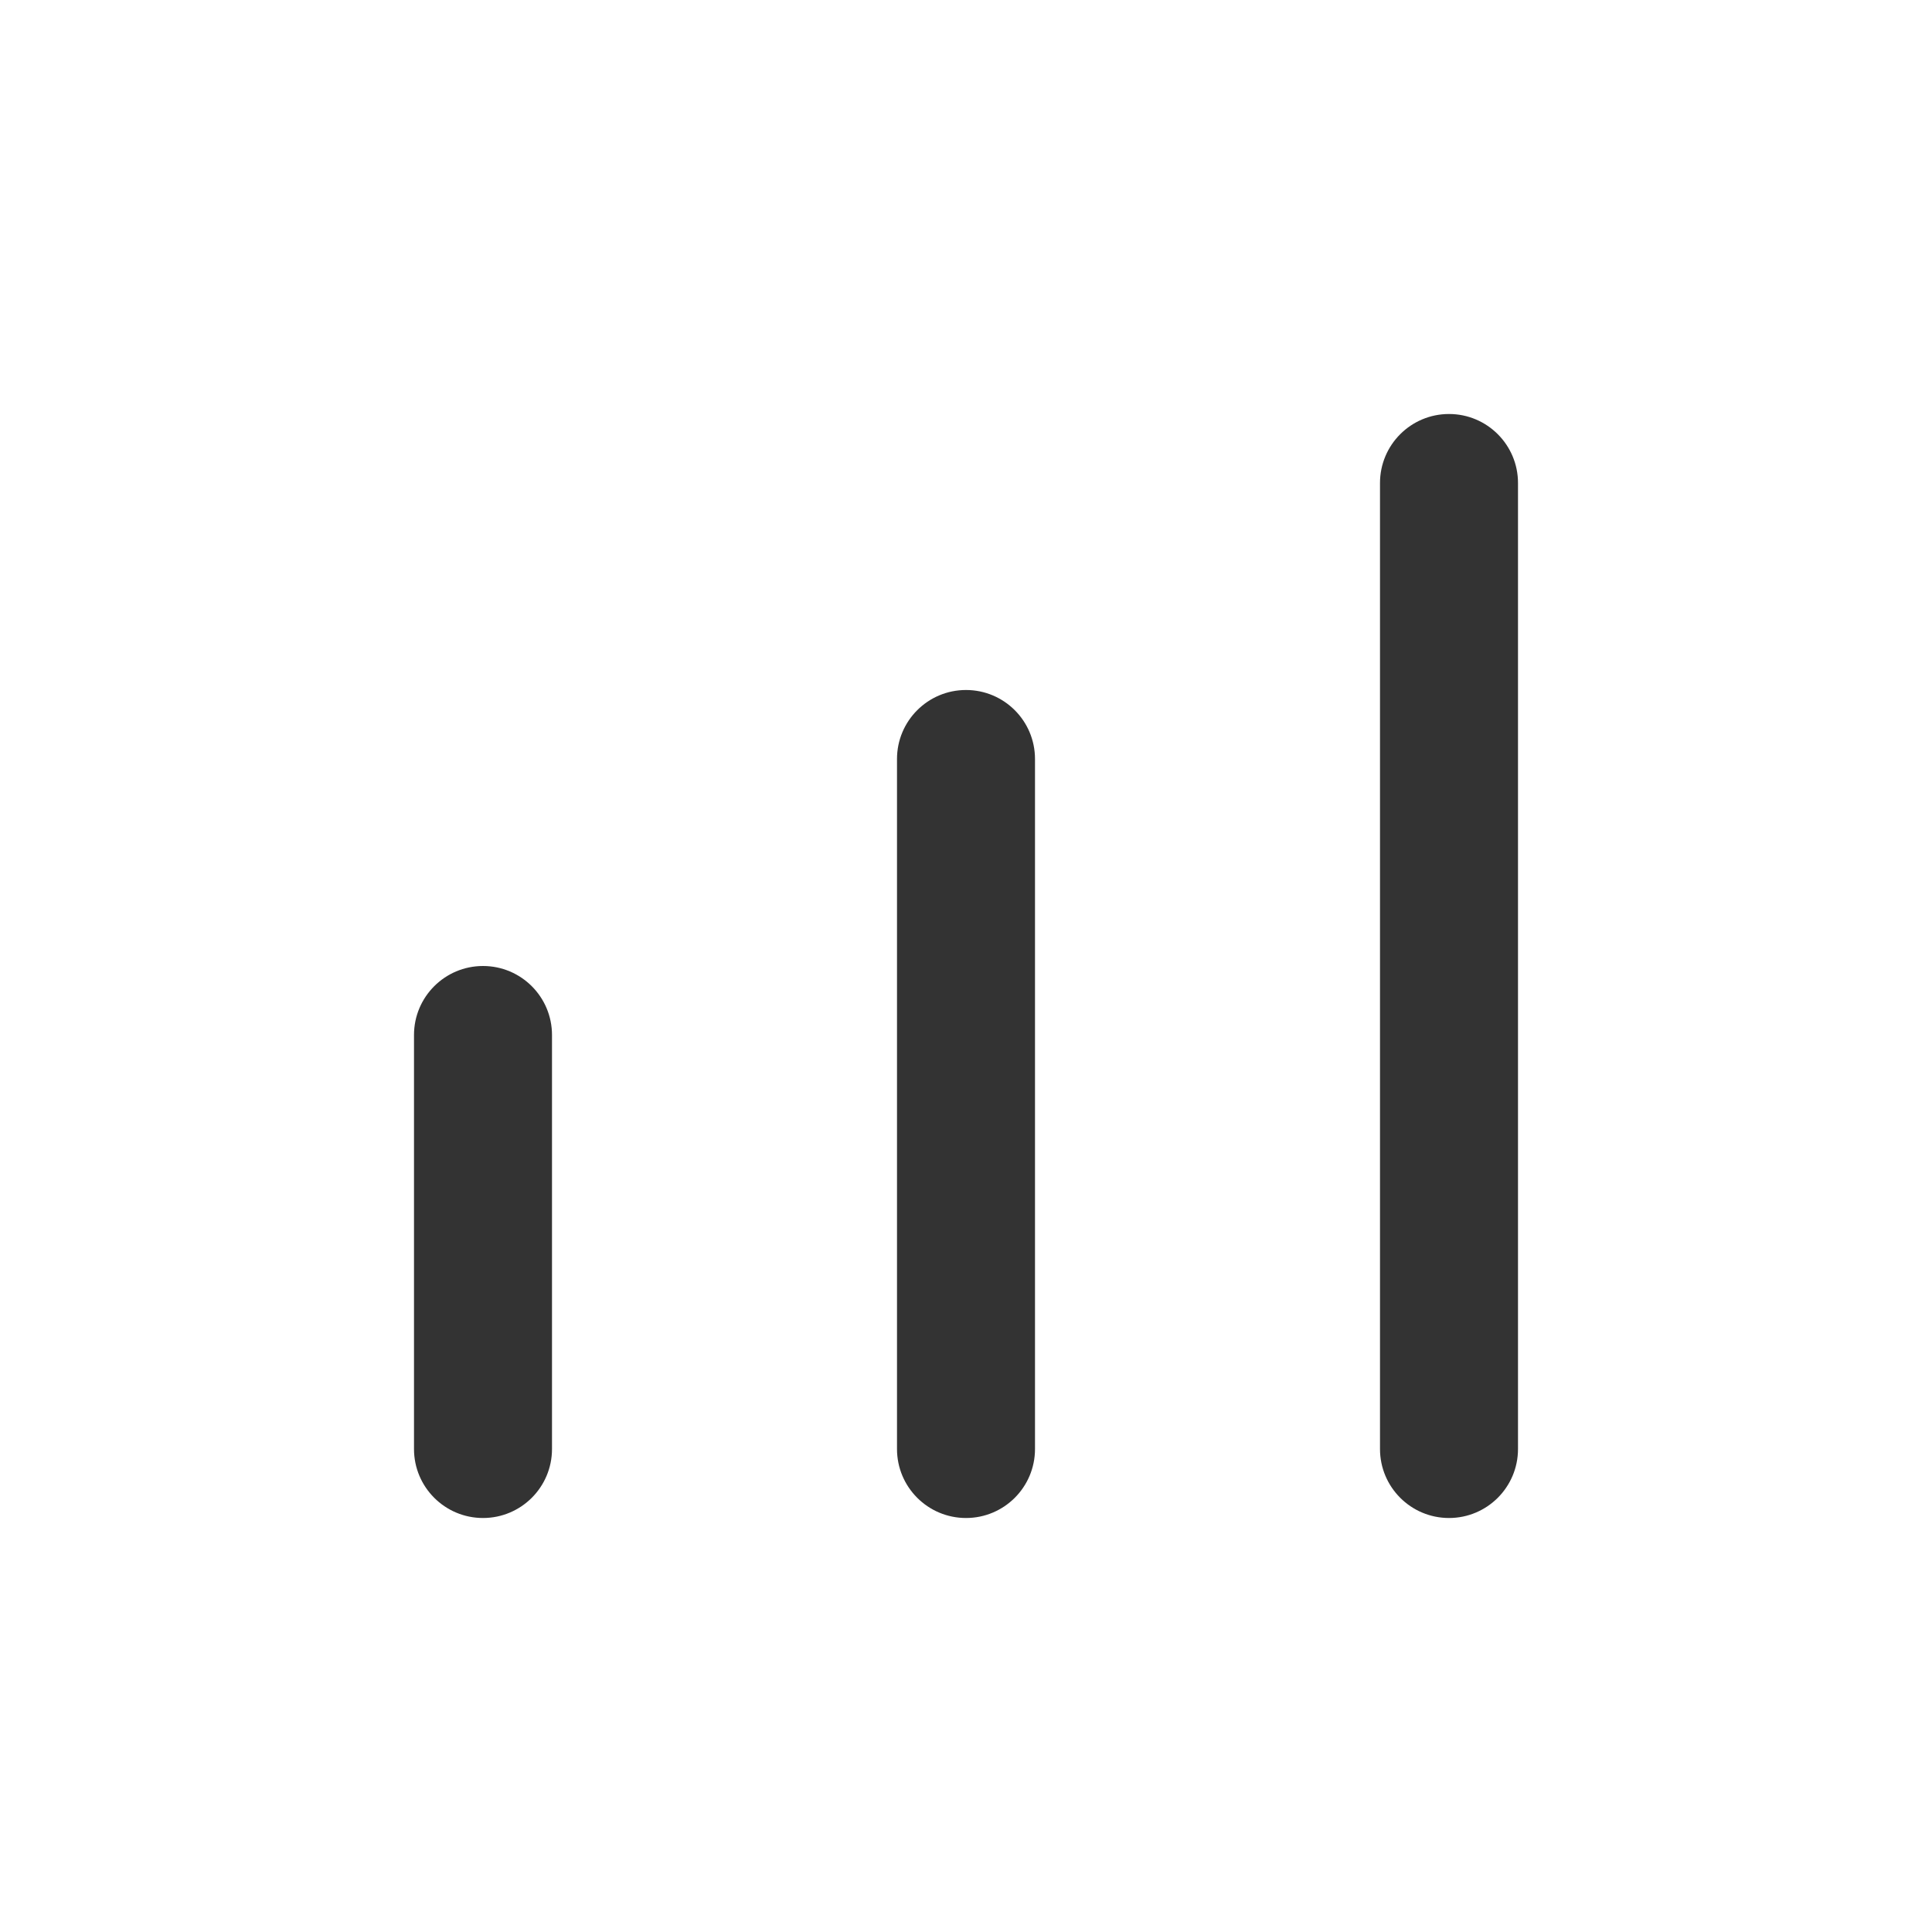
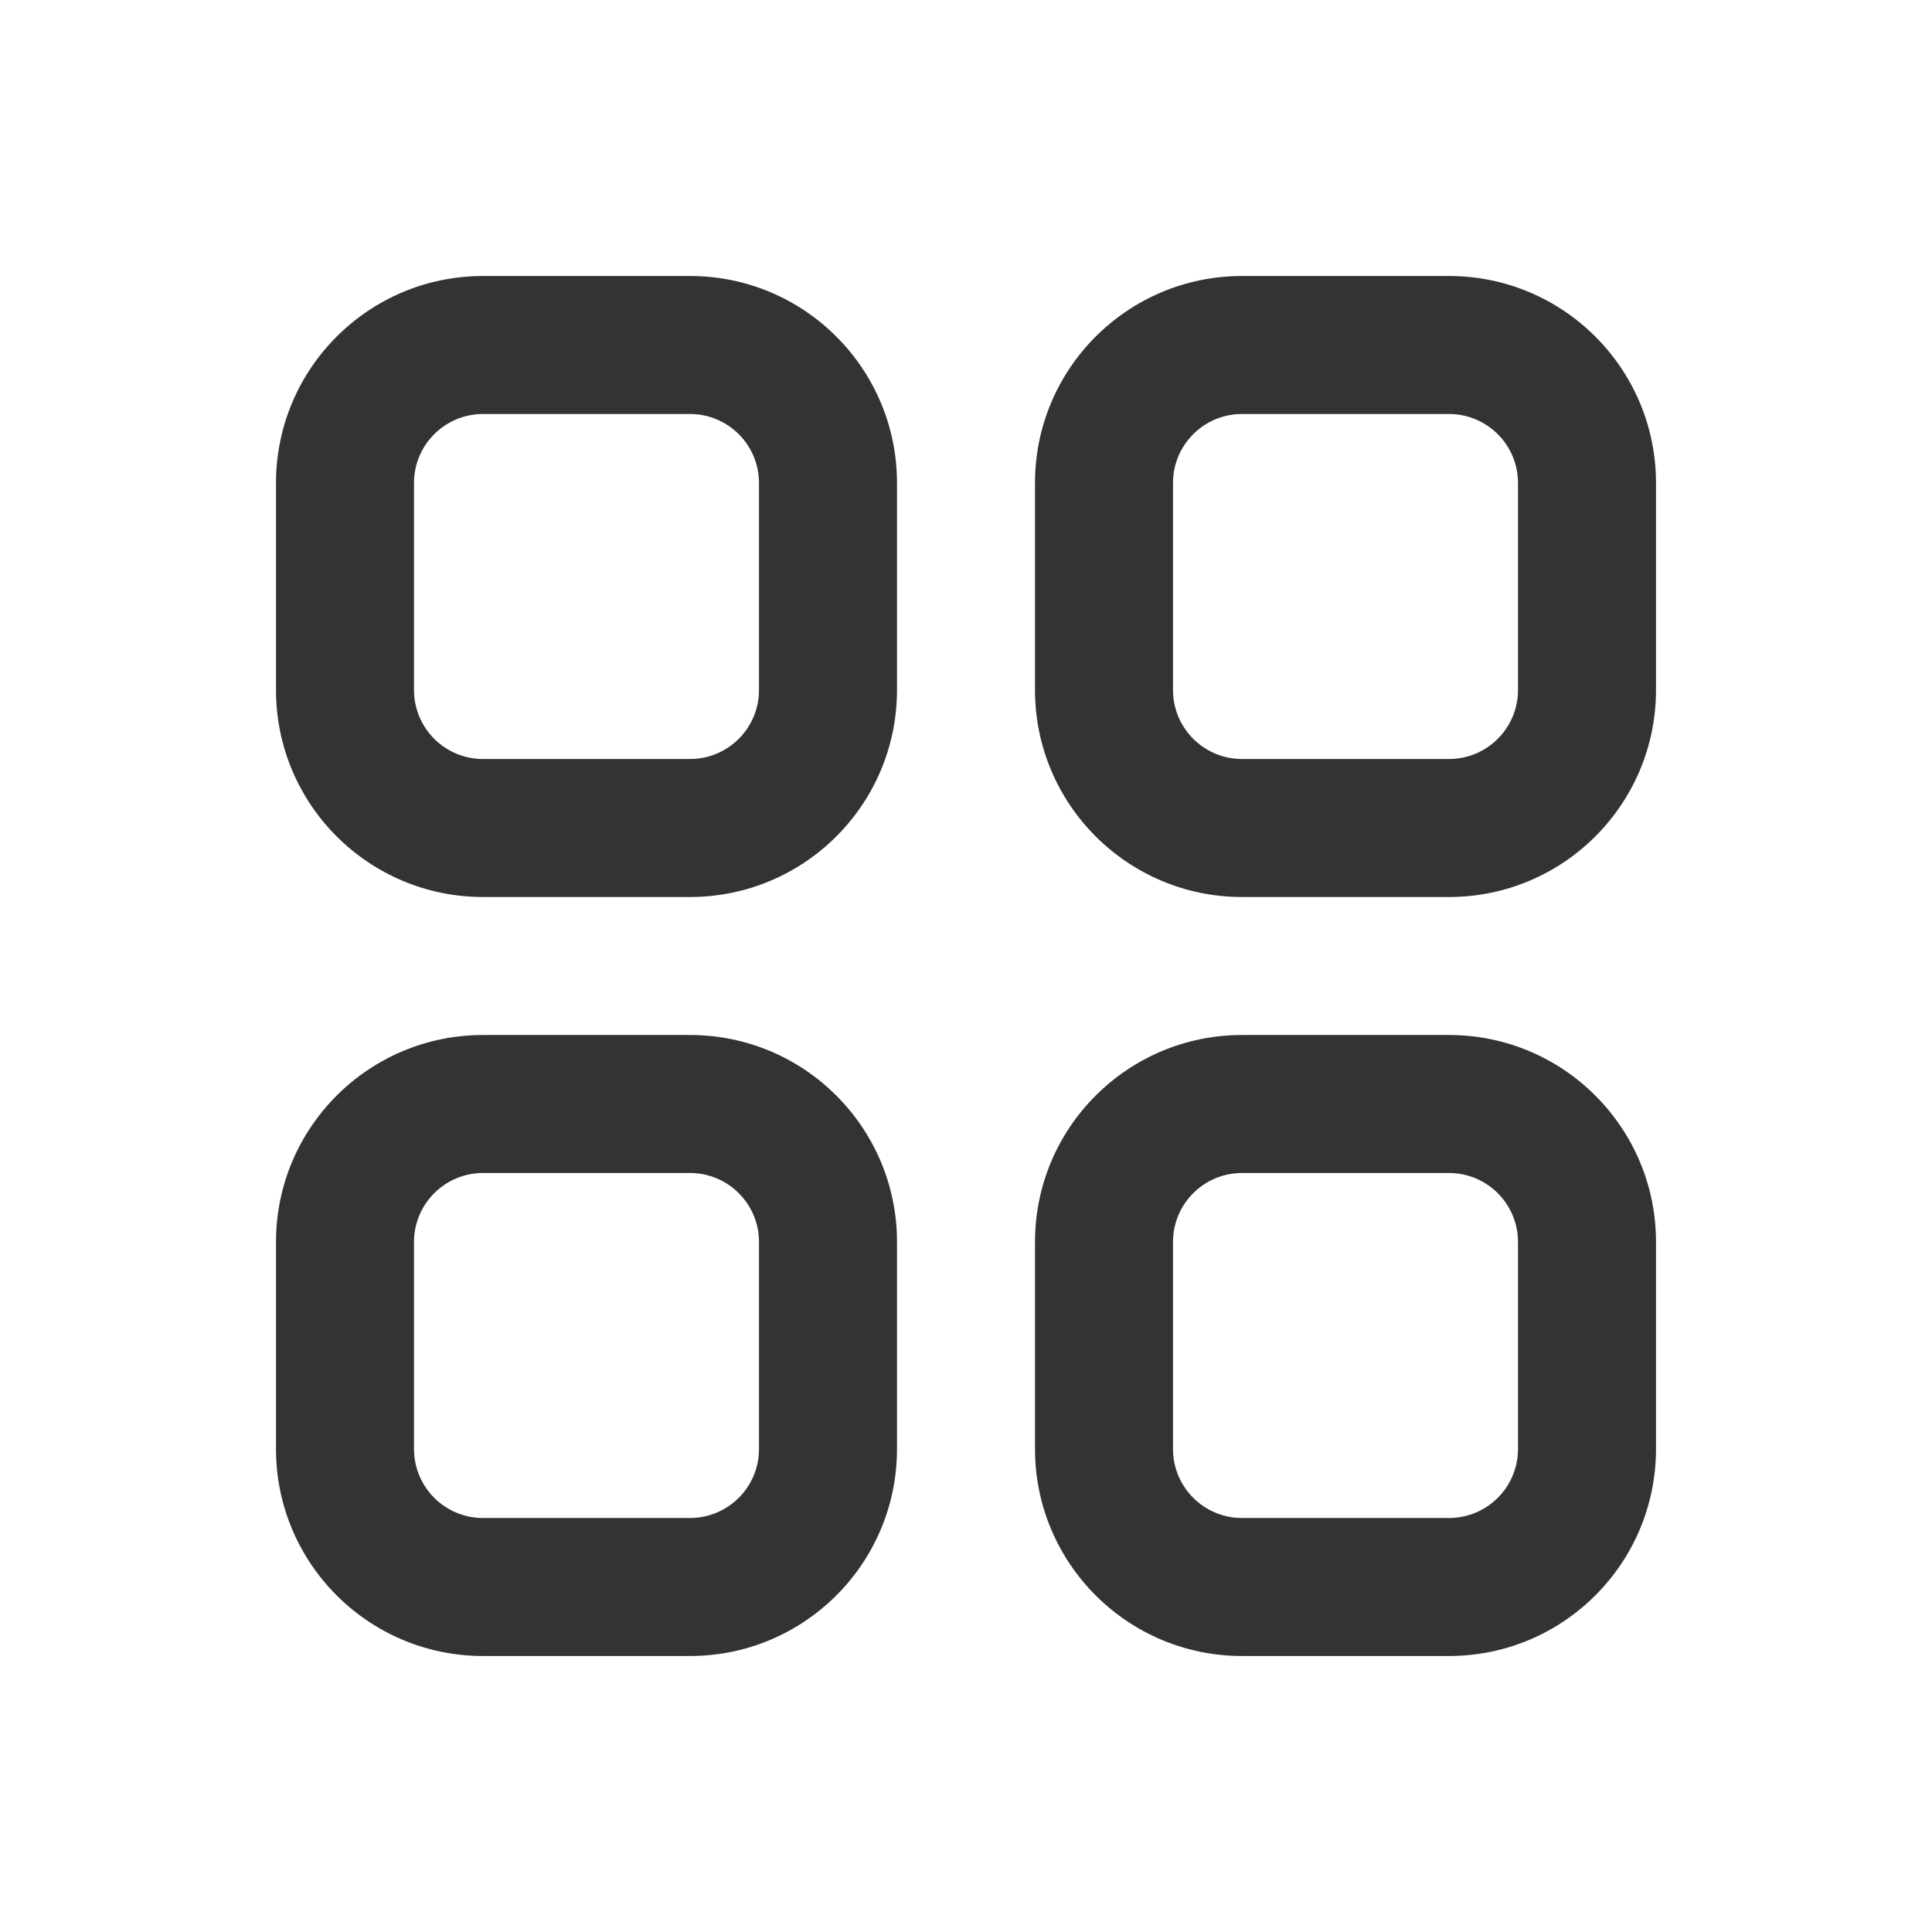
<svg xmlns="http://www.w3.org/2000/svg" width="28" height="28" viewBox="0 0 28 28" fill="none">
-   <rect x="6" y="14" width="2" height="8" rx="1" fill="#333" />
-   <rect x="13" y="10" width="2" height="12" rx="1" fill="#333" />
-   <rect x="20" y="6" width="2" height="16" rx="1" fill="#333" />
+   <path fill-rule="evenodd" clip-rule="evenodd" d="M7 4h3a3 3 0 013 3v3a3 3 0 01-3 3H7a3 3 0 01-3-3V7a3 3 0 013-3zm0 2a1 1 0 00-1 1v3a1 1 0 001 1h3a1 1 0 001-1V7a1 1 0 00-1-1H7zM7 15h3a3 3 0 013 3v3a3 3 0 01-3 3H7a3 3 0 01-3-3v-3a3 3 0 013-3zm0 2a1 1 0 00-1 1v3a1 1 0 001 1h3a1 1 0 001-1v-3a1 1 0 00-1-1H7zM18 4h3a3 3 0 013 3v3a3 3 0 01-3 3h-3a3 3 0 01-3-3V7a3 3 0 013-3zm0 2a1 1 0 00-1 1v3a1 1 0 001 1h3a1 1 0 001-1V7a1 1 0 00-1-1h-3zM18 15h3a3 3 0 013 3v3a3 3 0 01-3 3h-3a3 3 0 01-3-3v-3a3 3 0 013-3zm0 2a1 1 0 00-1 1v3a1 1 0 001 1h3a1 1 0 001-1v-3a1 1 0 00-1-1h-3z" fill="#333" />
</svg>
